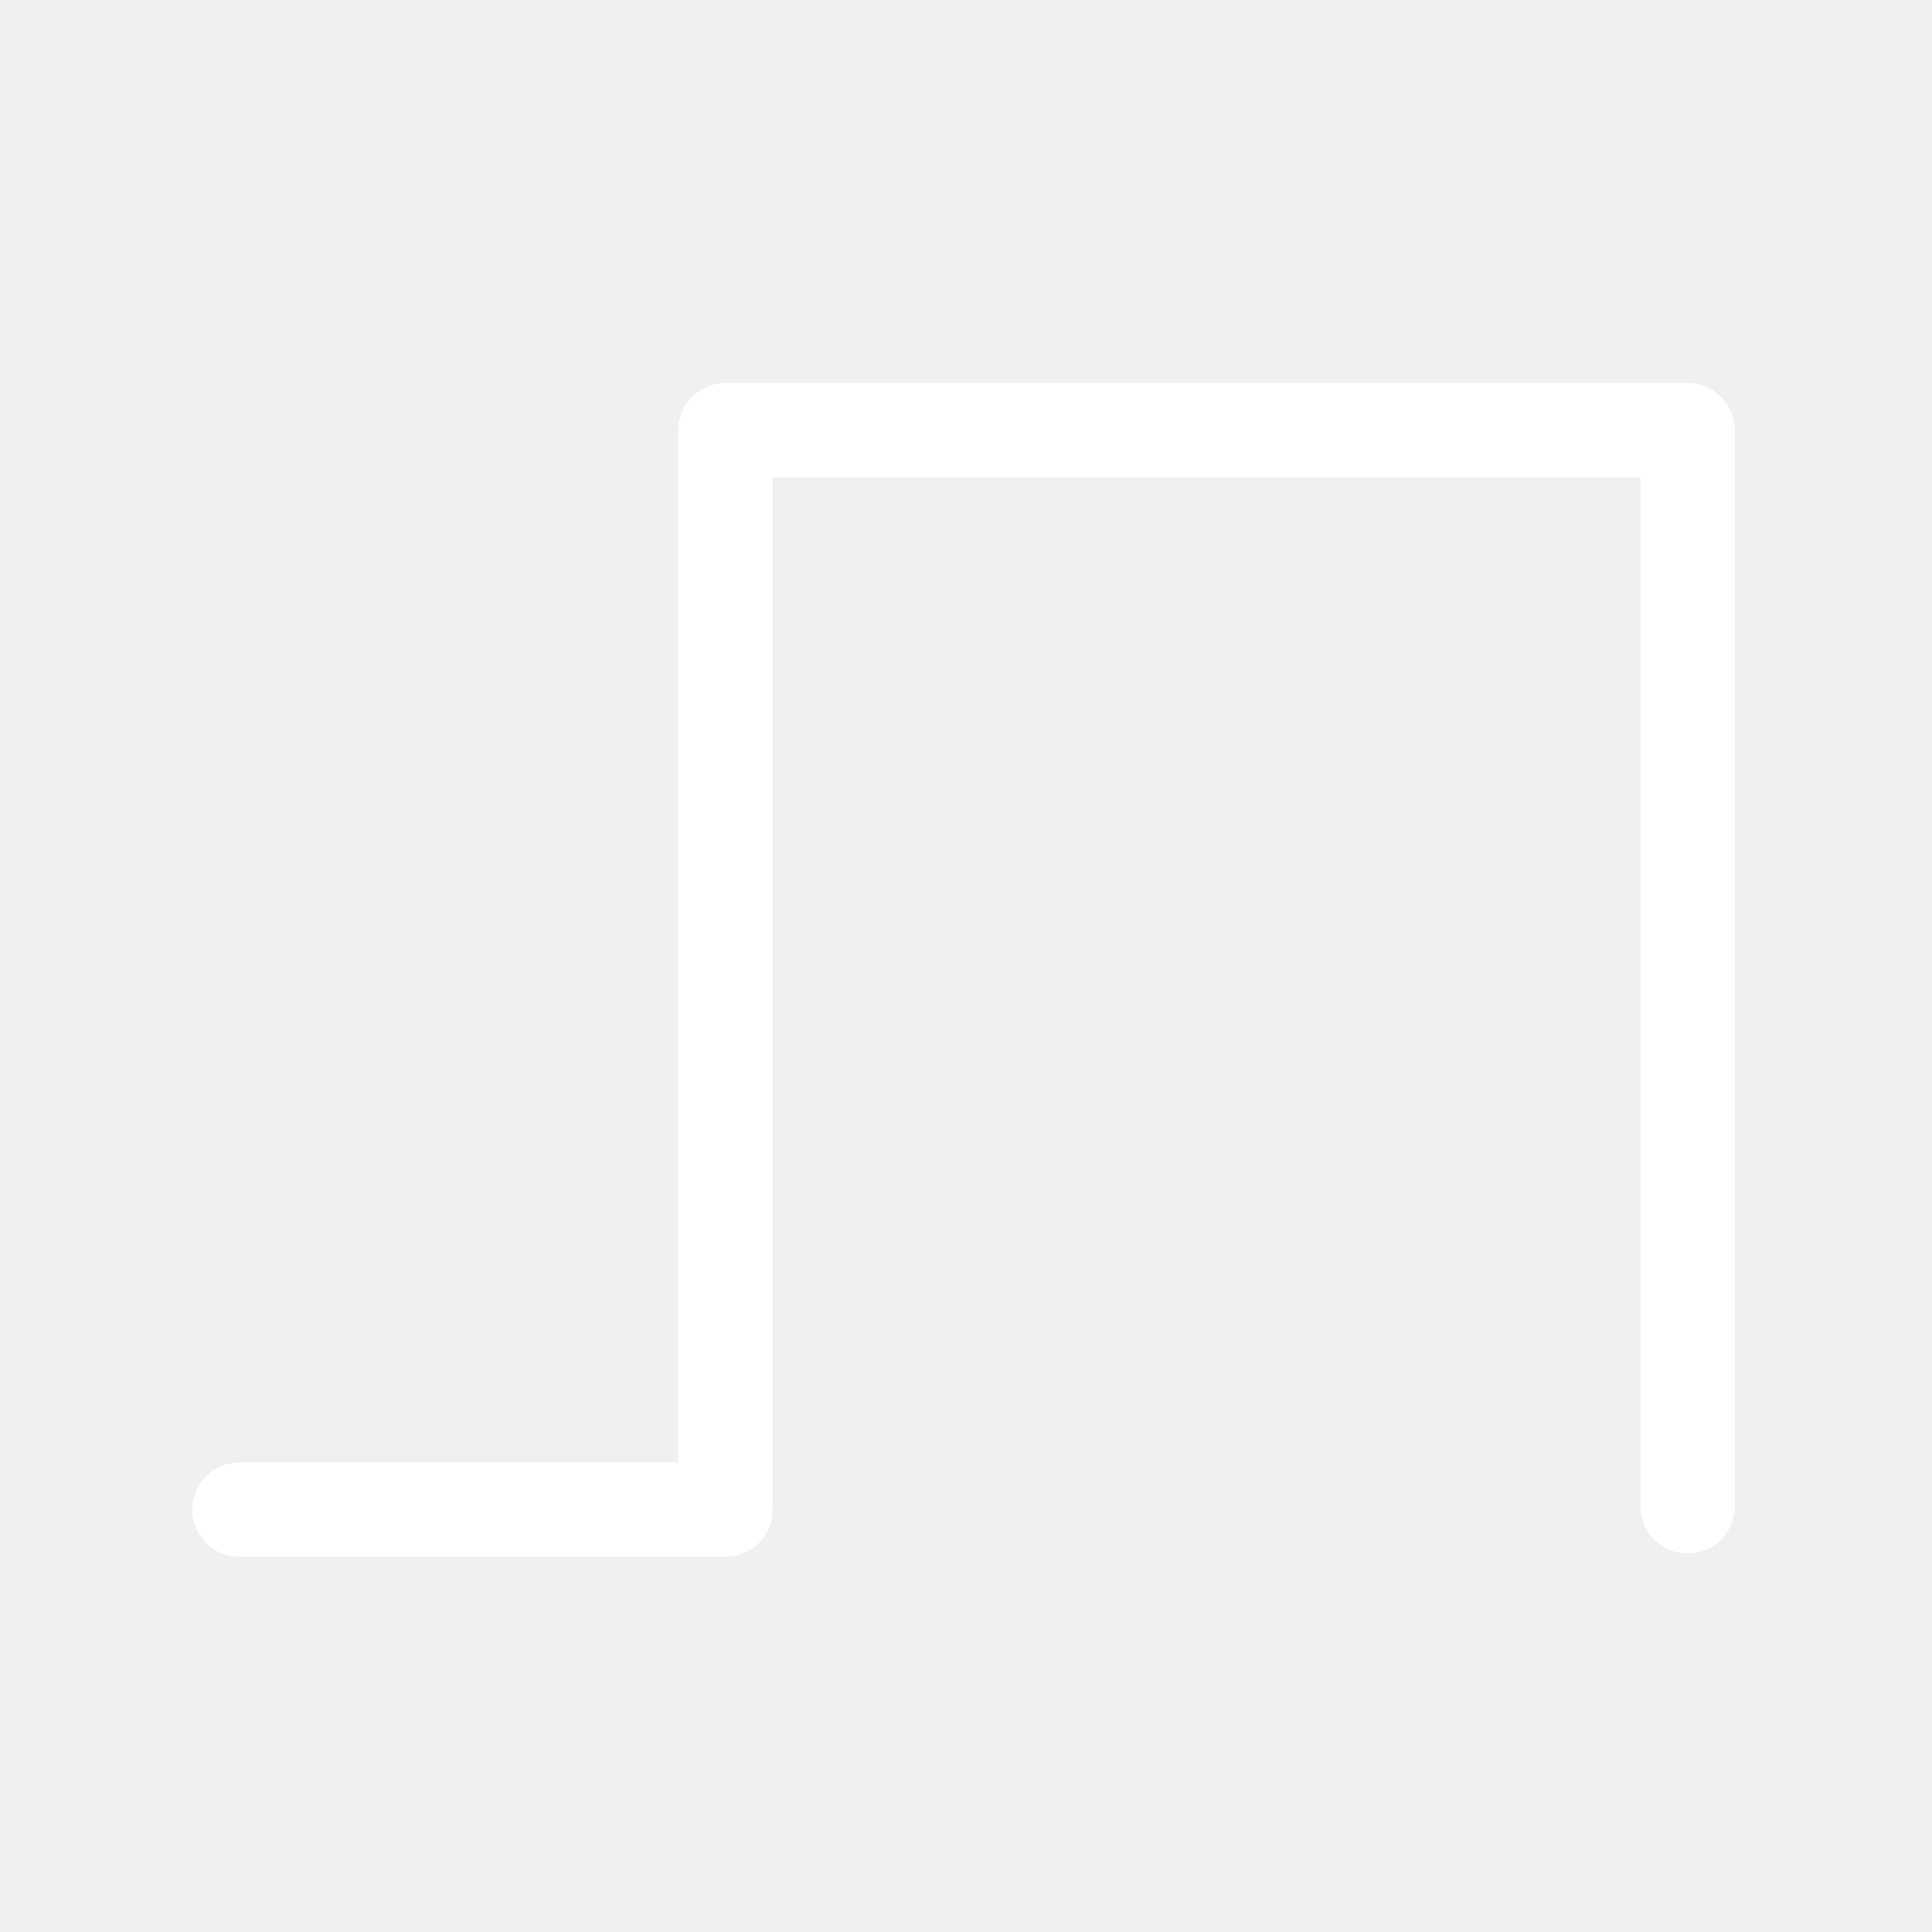
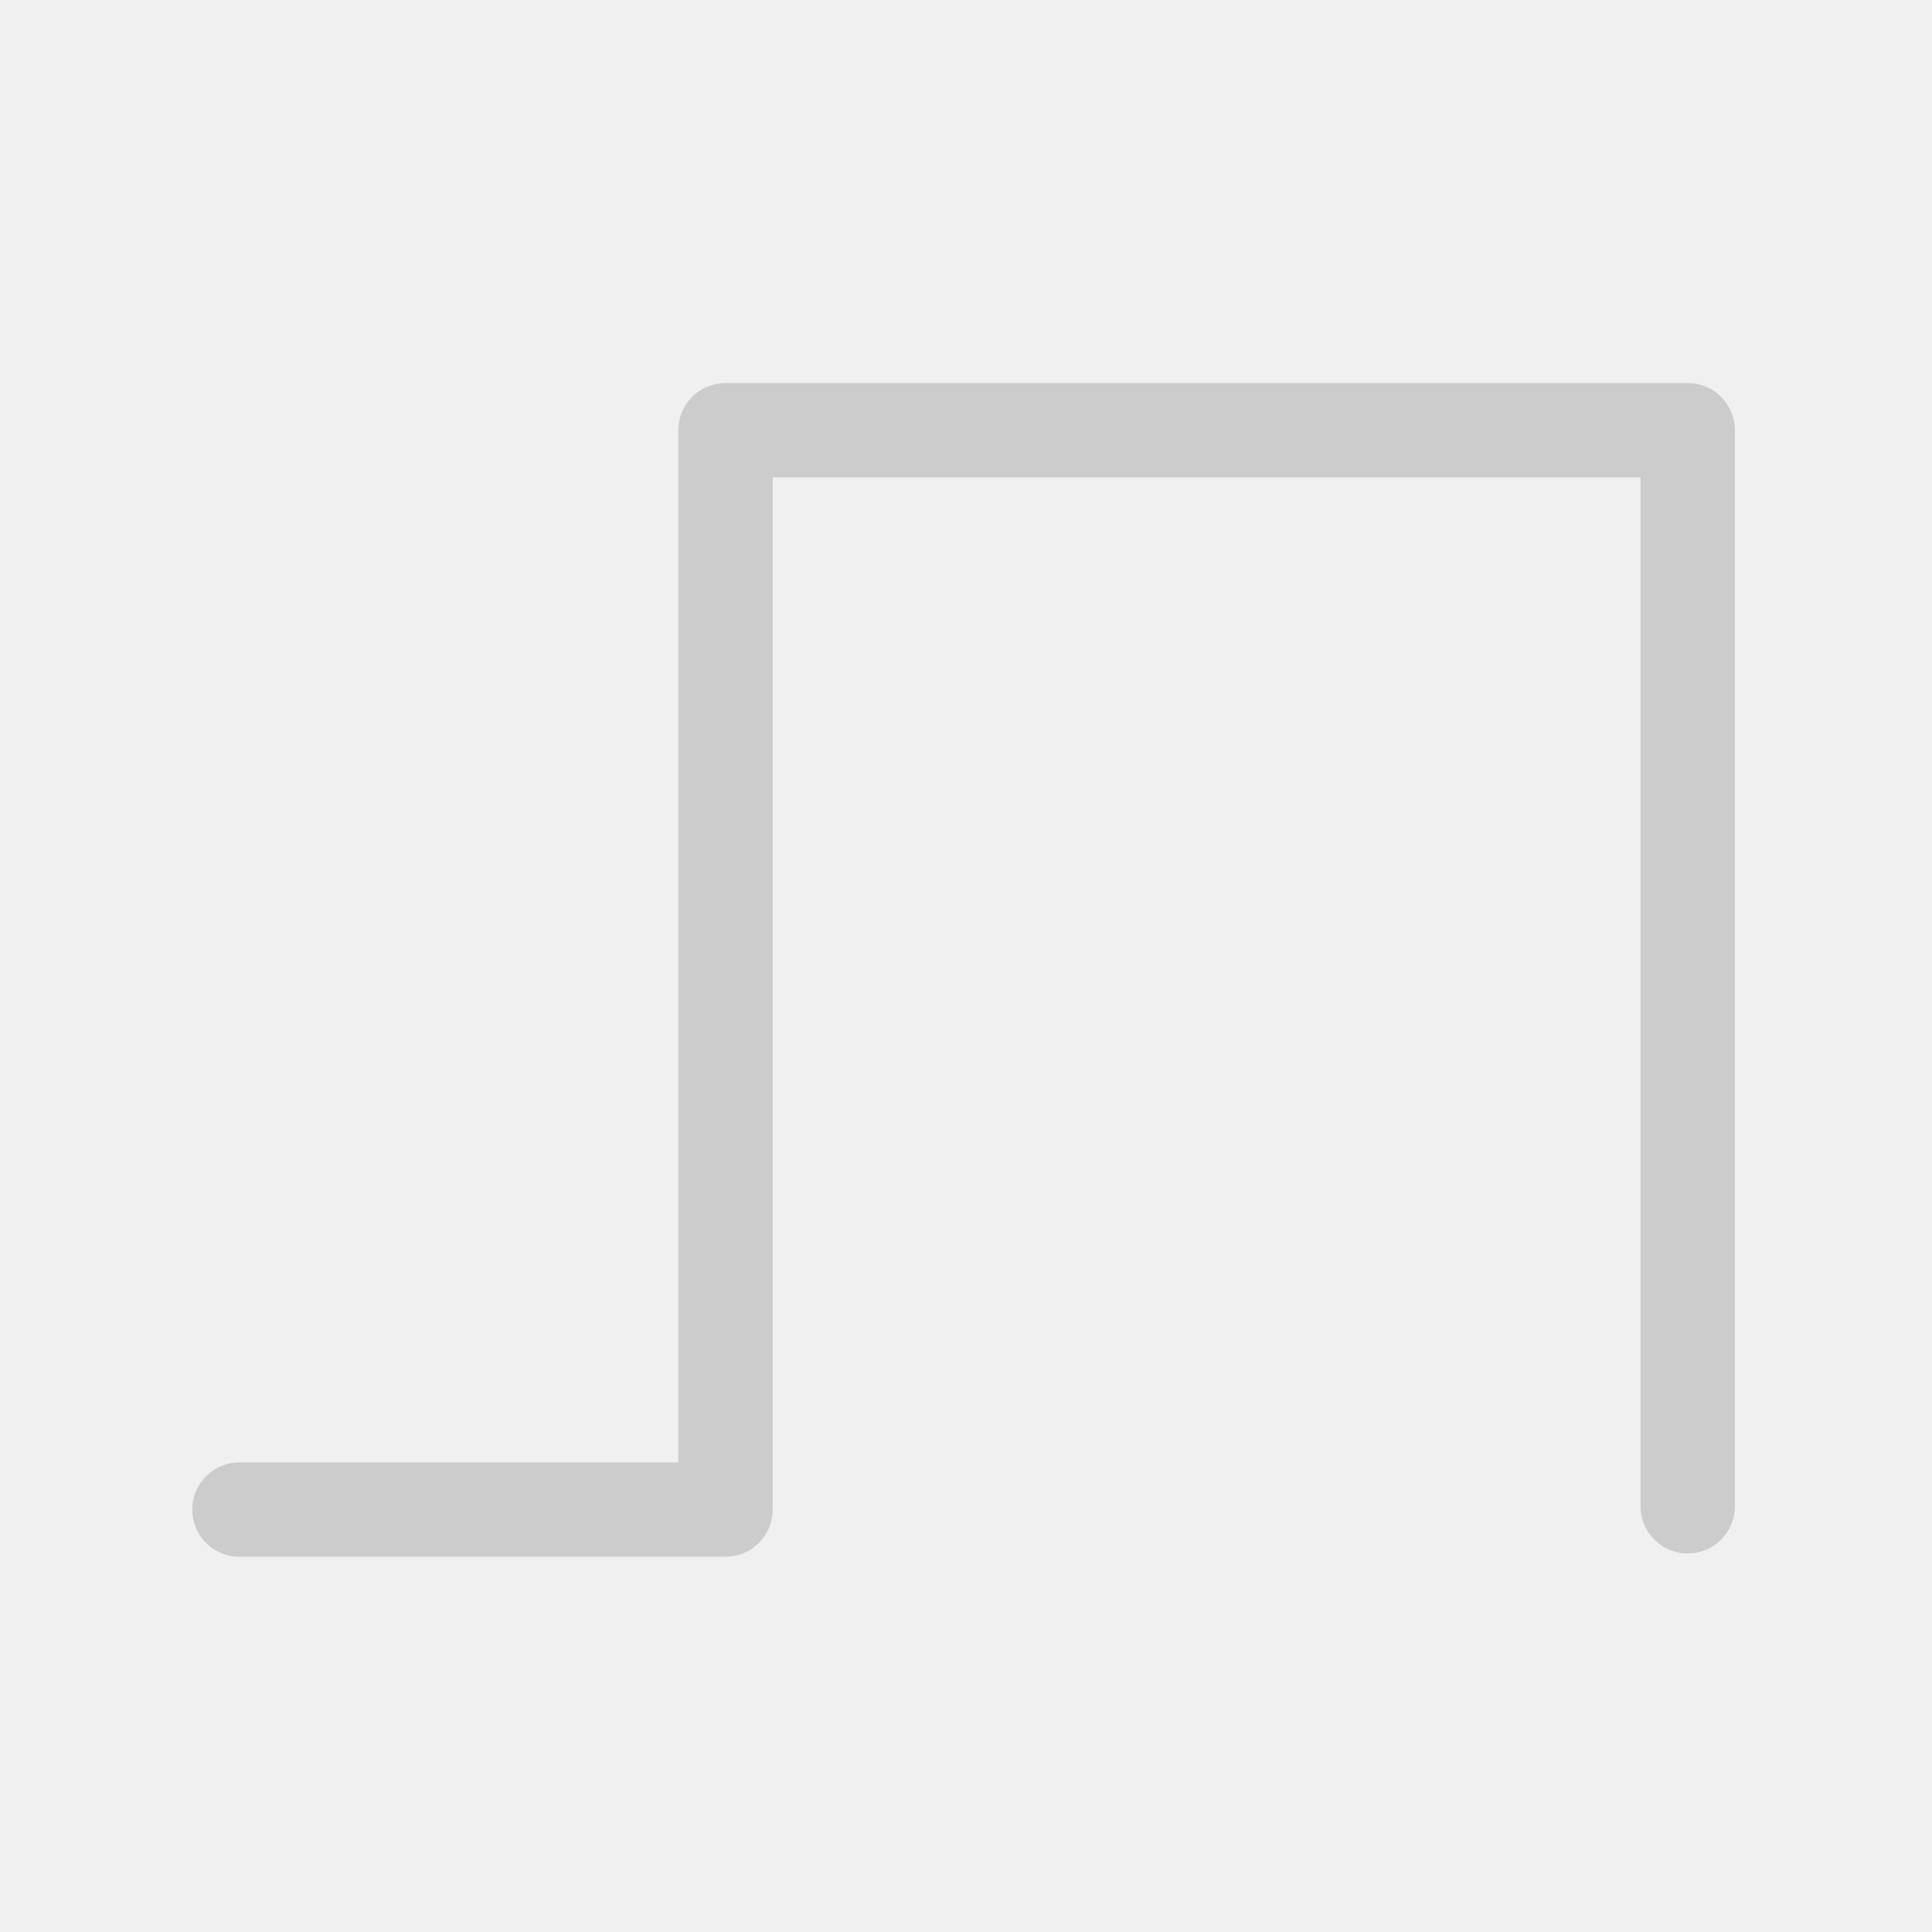
<svg xmlns="http://www.w3.org/2000/svg" width="512" height="512" viewBox="0 0 512 512" id="svg2" version="1.1">
  <defs id="defs4" />
  <g id="layer1" transform="translate(0,-540.3622)">
-     <path style="fill:none;fill-rule:evenodd;stroke:#ffffff;stroke-width:25;stroke-linecap:round;stroke-linejoin:round;stroke-miterlimit:0;stroke-dasharray:none;stroke-opacity:1" d="m 63.448,940.419 128.815,0 0,-286.043 255.003,0 0,285.175" id="path4162" />
+     <path style="fill:none;fill-rule:evenodd;stroke:#cccccc;stroke-width:25;stroke-linecap:round;stroke-linejoin:round;stroke-miterlimit:0;stroke-dasharray:none;stroke-opacity:1" d="m 63.448,940.419 128.815,0 0,-286.043 255.003,0 0,285.175" id="path4162" />
  </g>
</svg>
